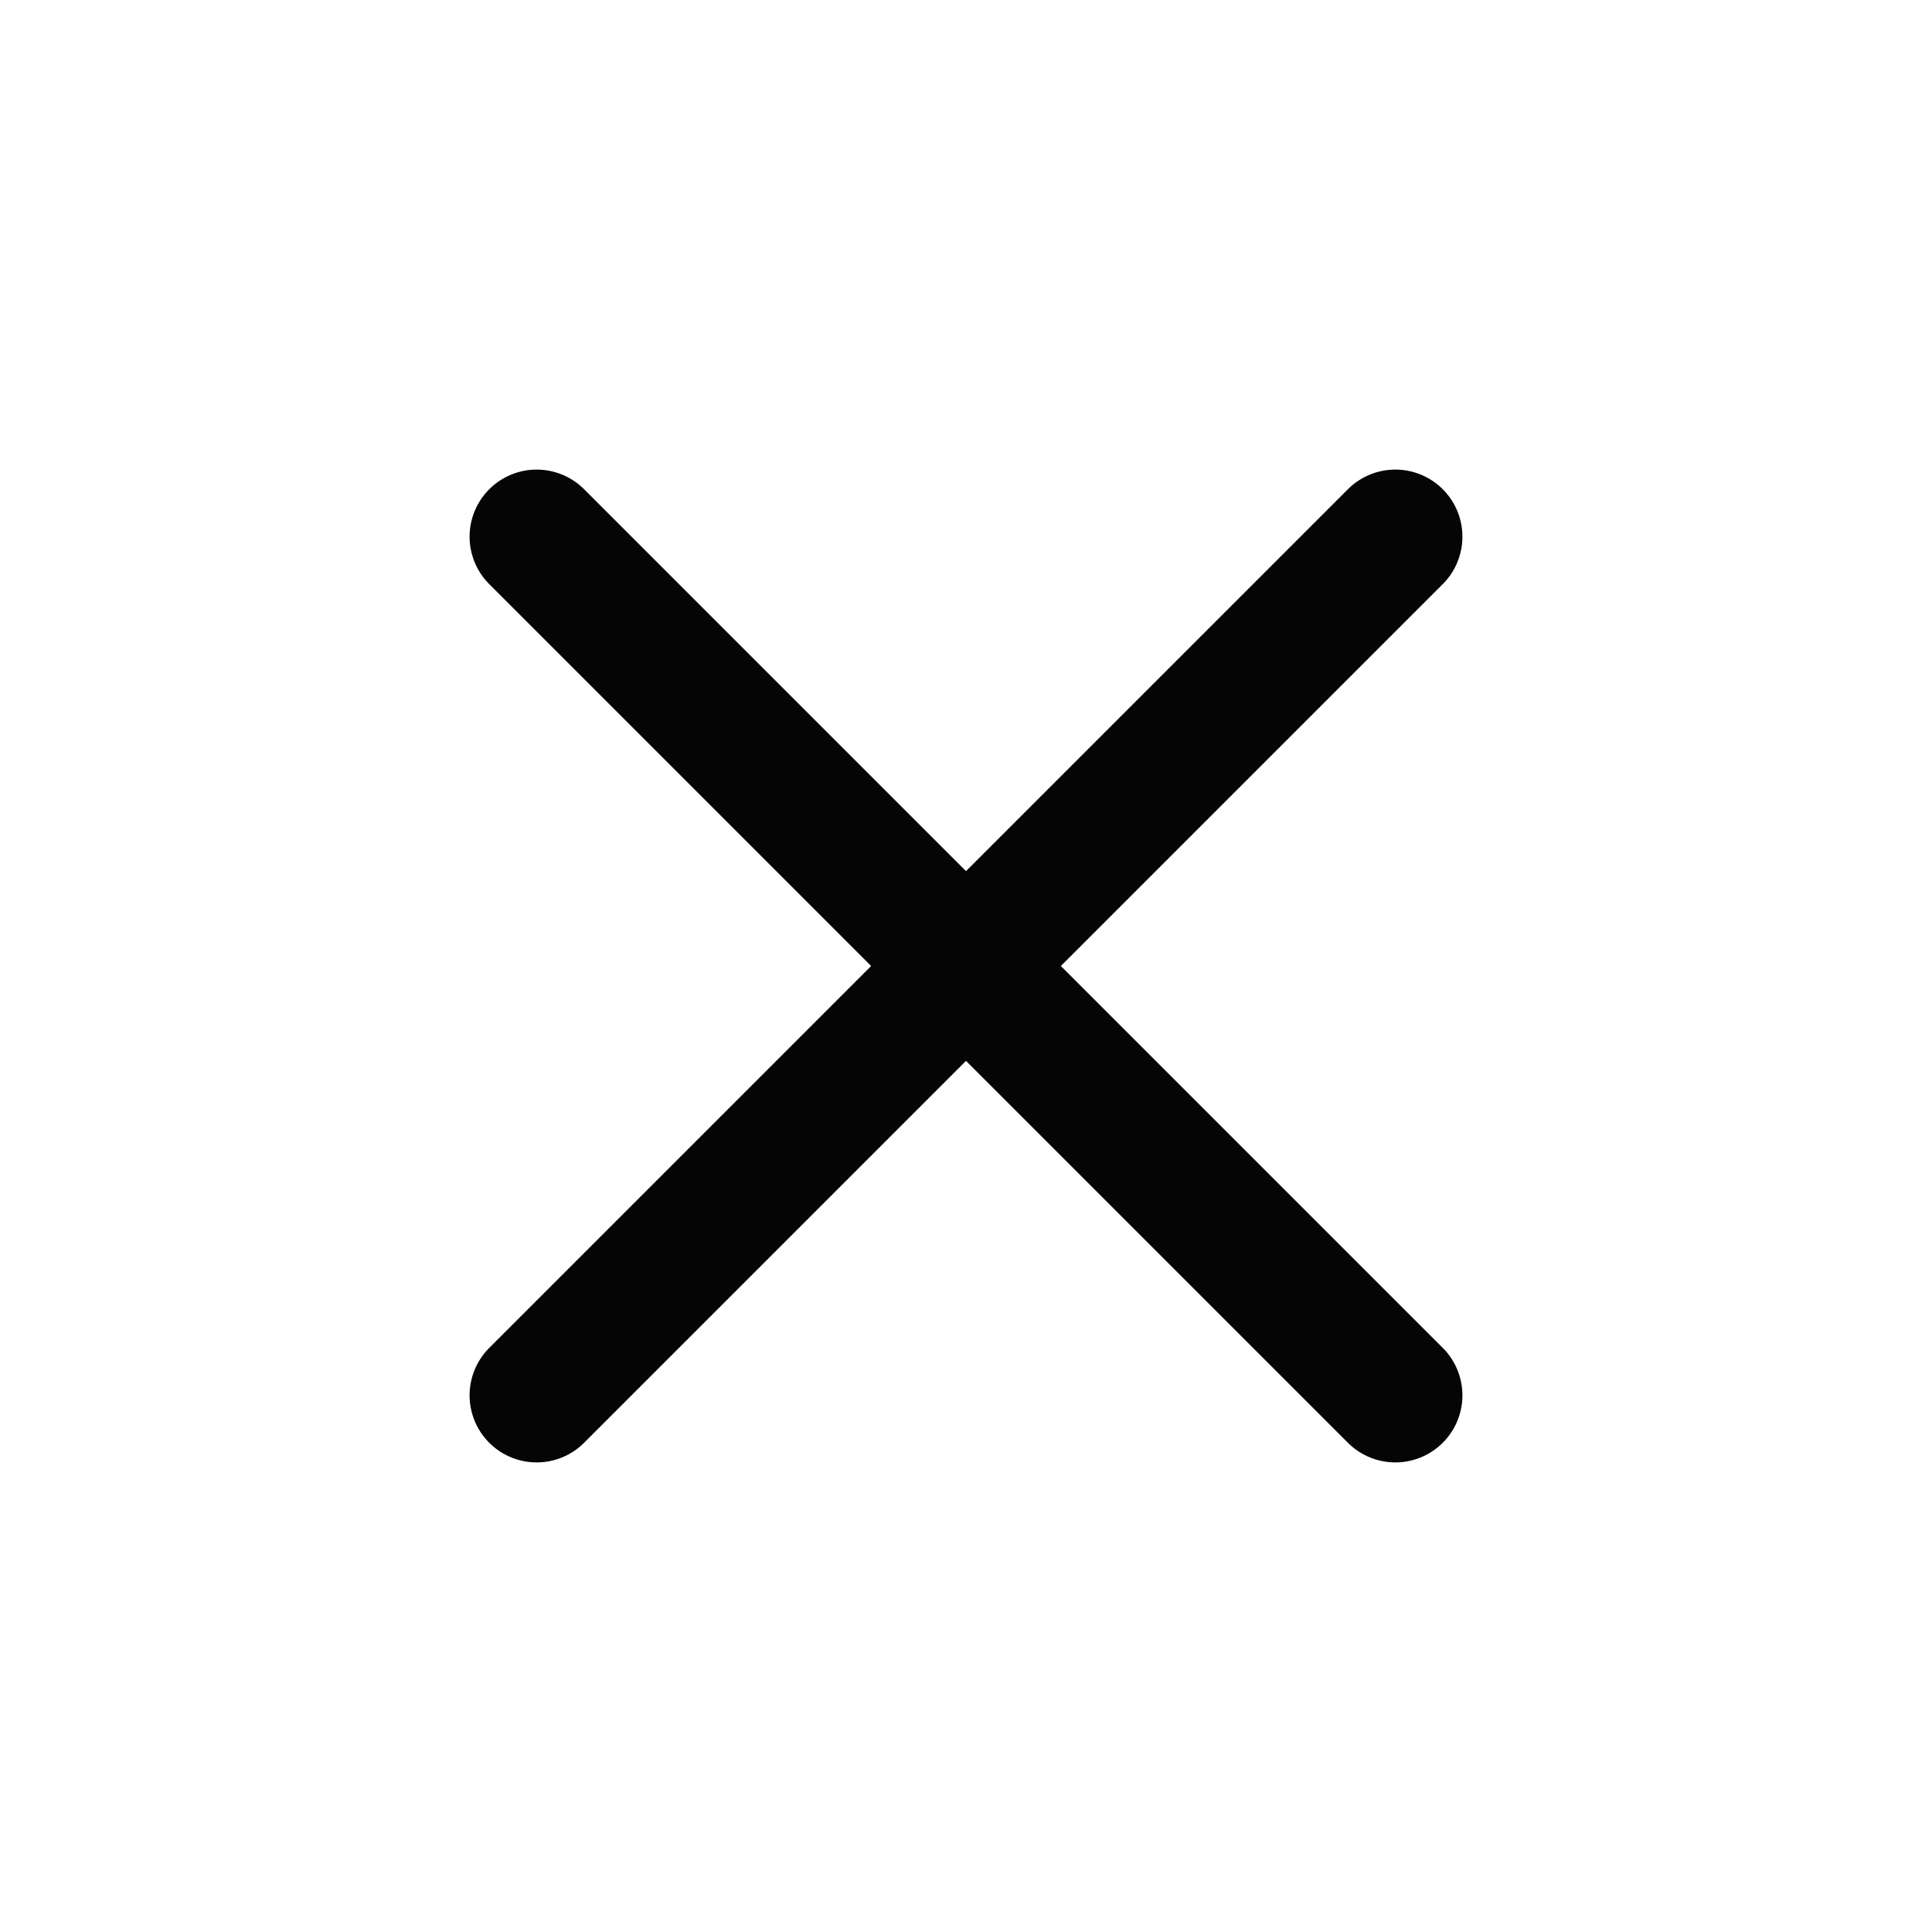
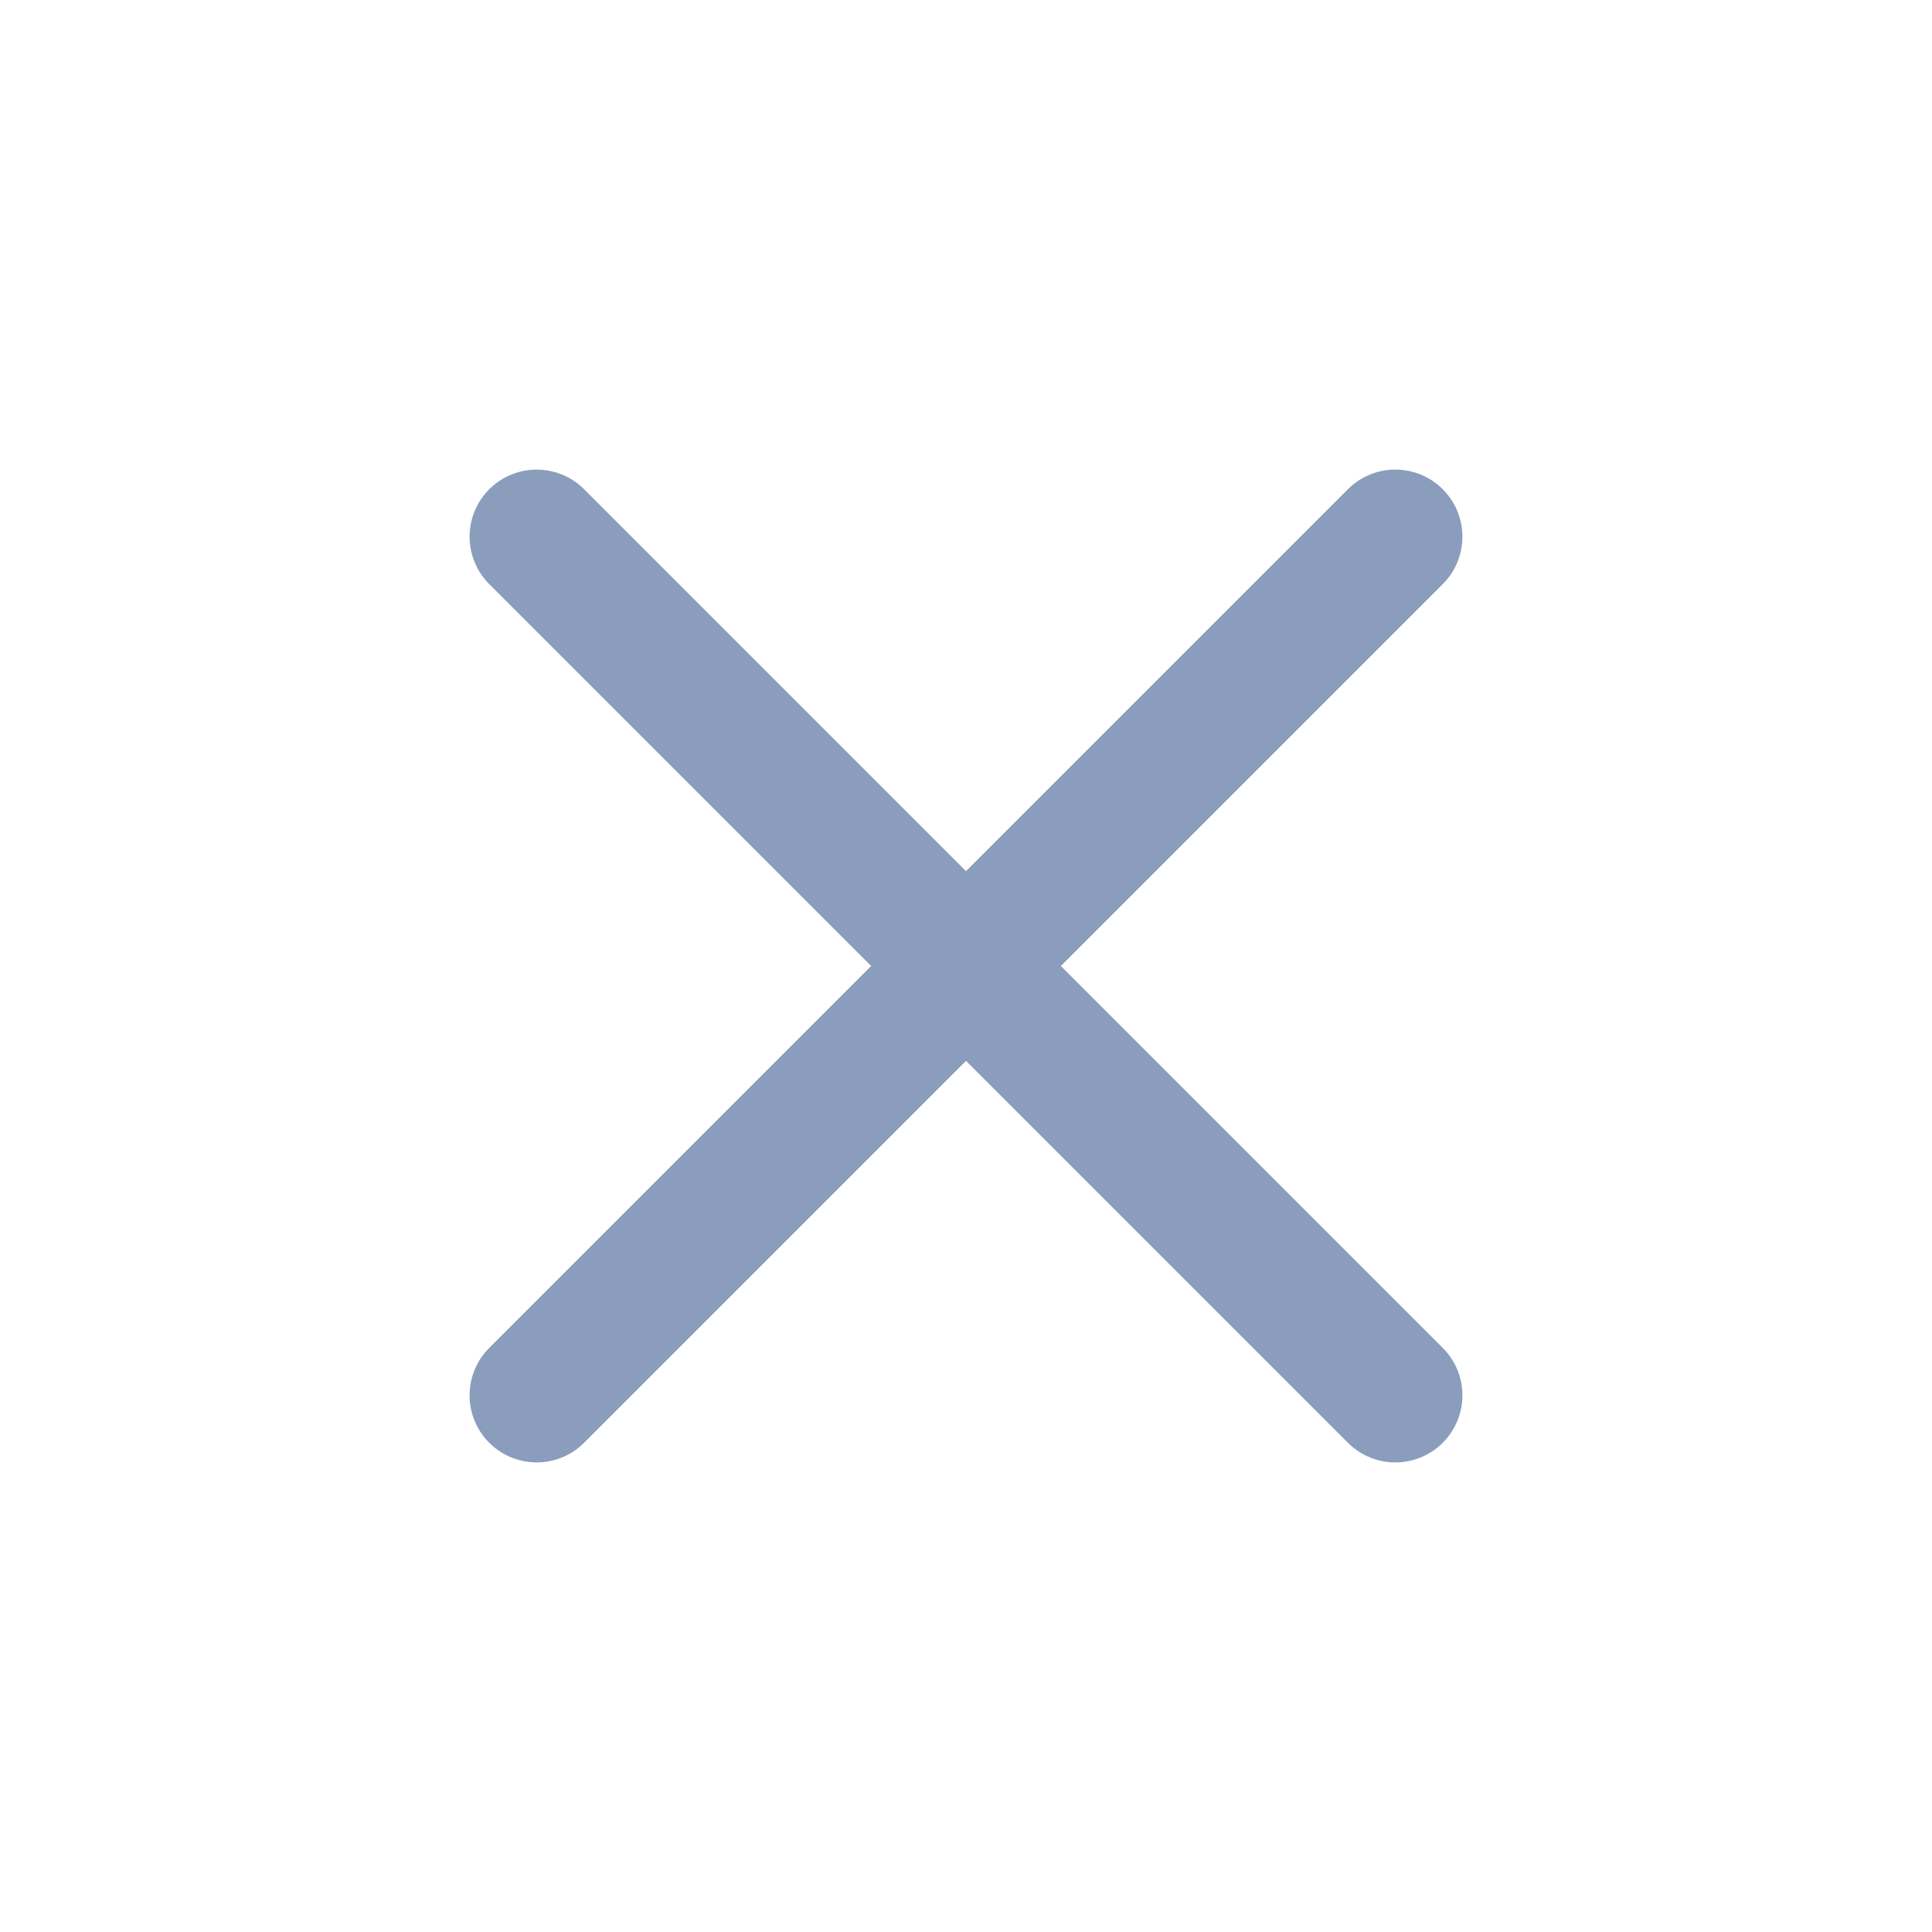
<svg xmlns="http://www.w3.org/2000/svg" width="36" height="36" viewBox="0 0 36 36" fill="none">
-   <path d="M26 10L10 26" stroke="#050505" stroke-width="2.5" stroke-linecap="round" stroke-linejoin="round" />
-   <path d="M10 10L26 26" stroke="#050505" stroke-width="2.5" stroke-linecap="round" stroke-linejoin="round" />
+   <path d="M26 10L10 26" stroke="#8B9DBC" stroke-width="2.5" stroke-linecap="round" stroke-linejoin="round" />
+   <path d="M10 10L26 26" stroke="#8B9DBC" stroke-width="2.5" stroke-linecap="round" stroke-linejoin="round" />
</svg>
